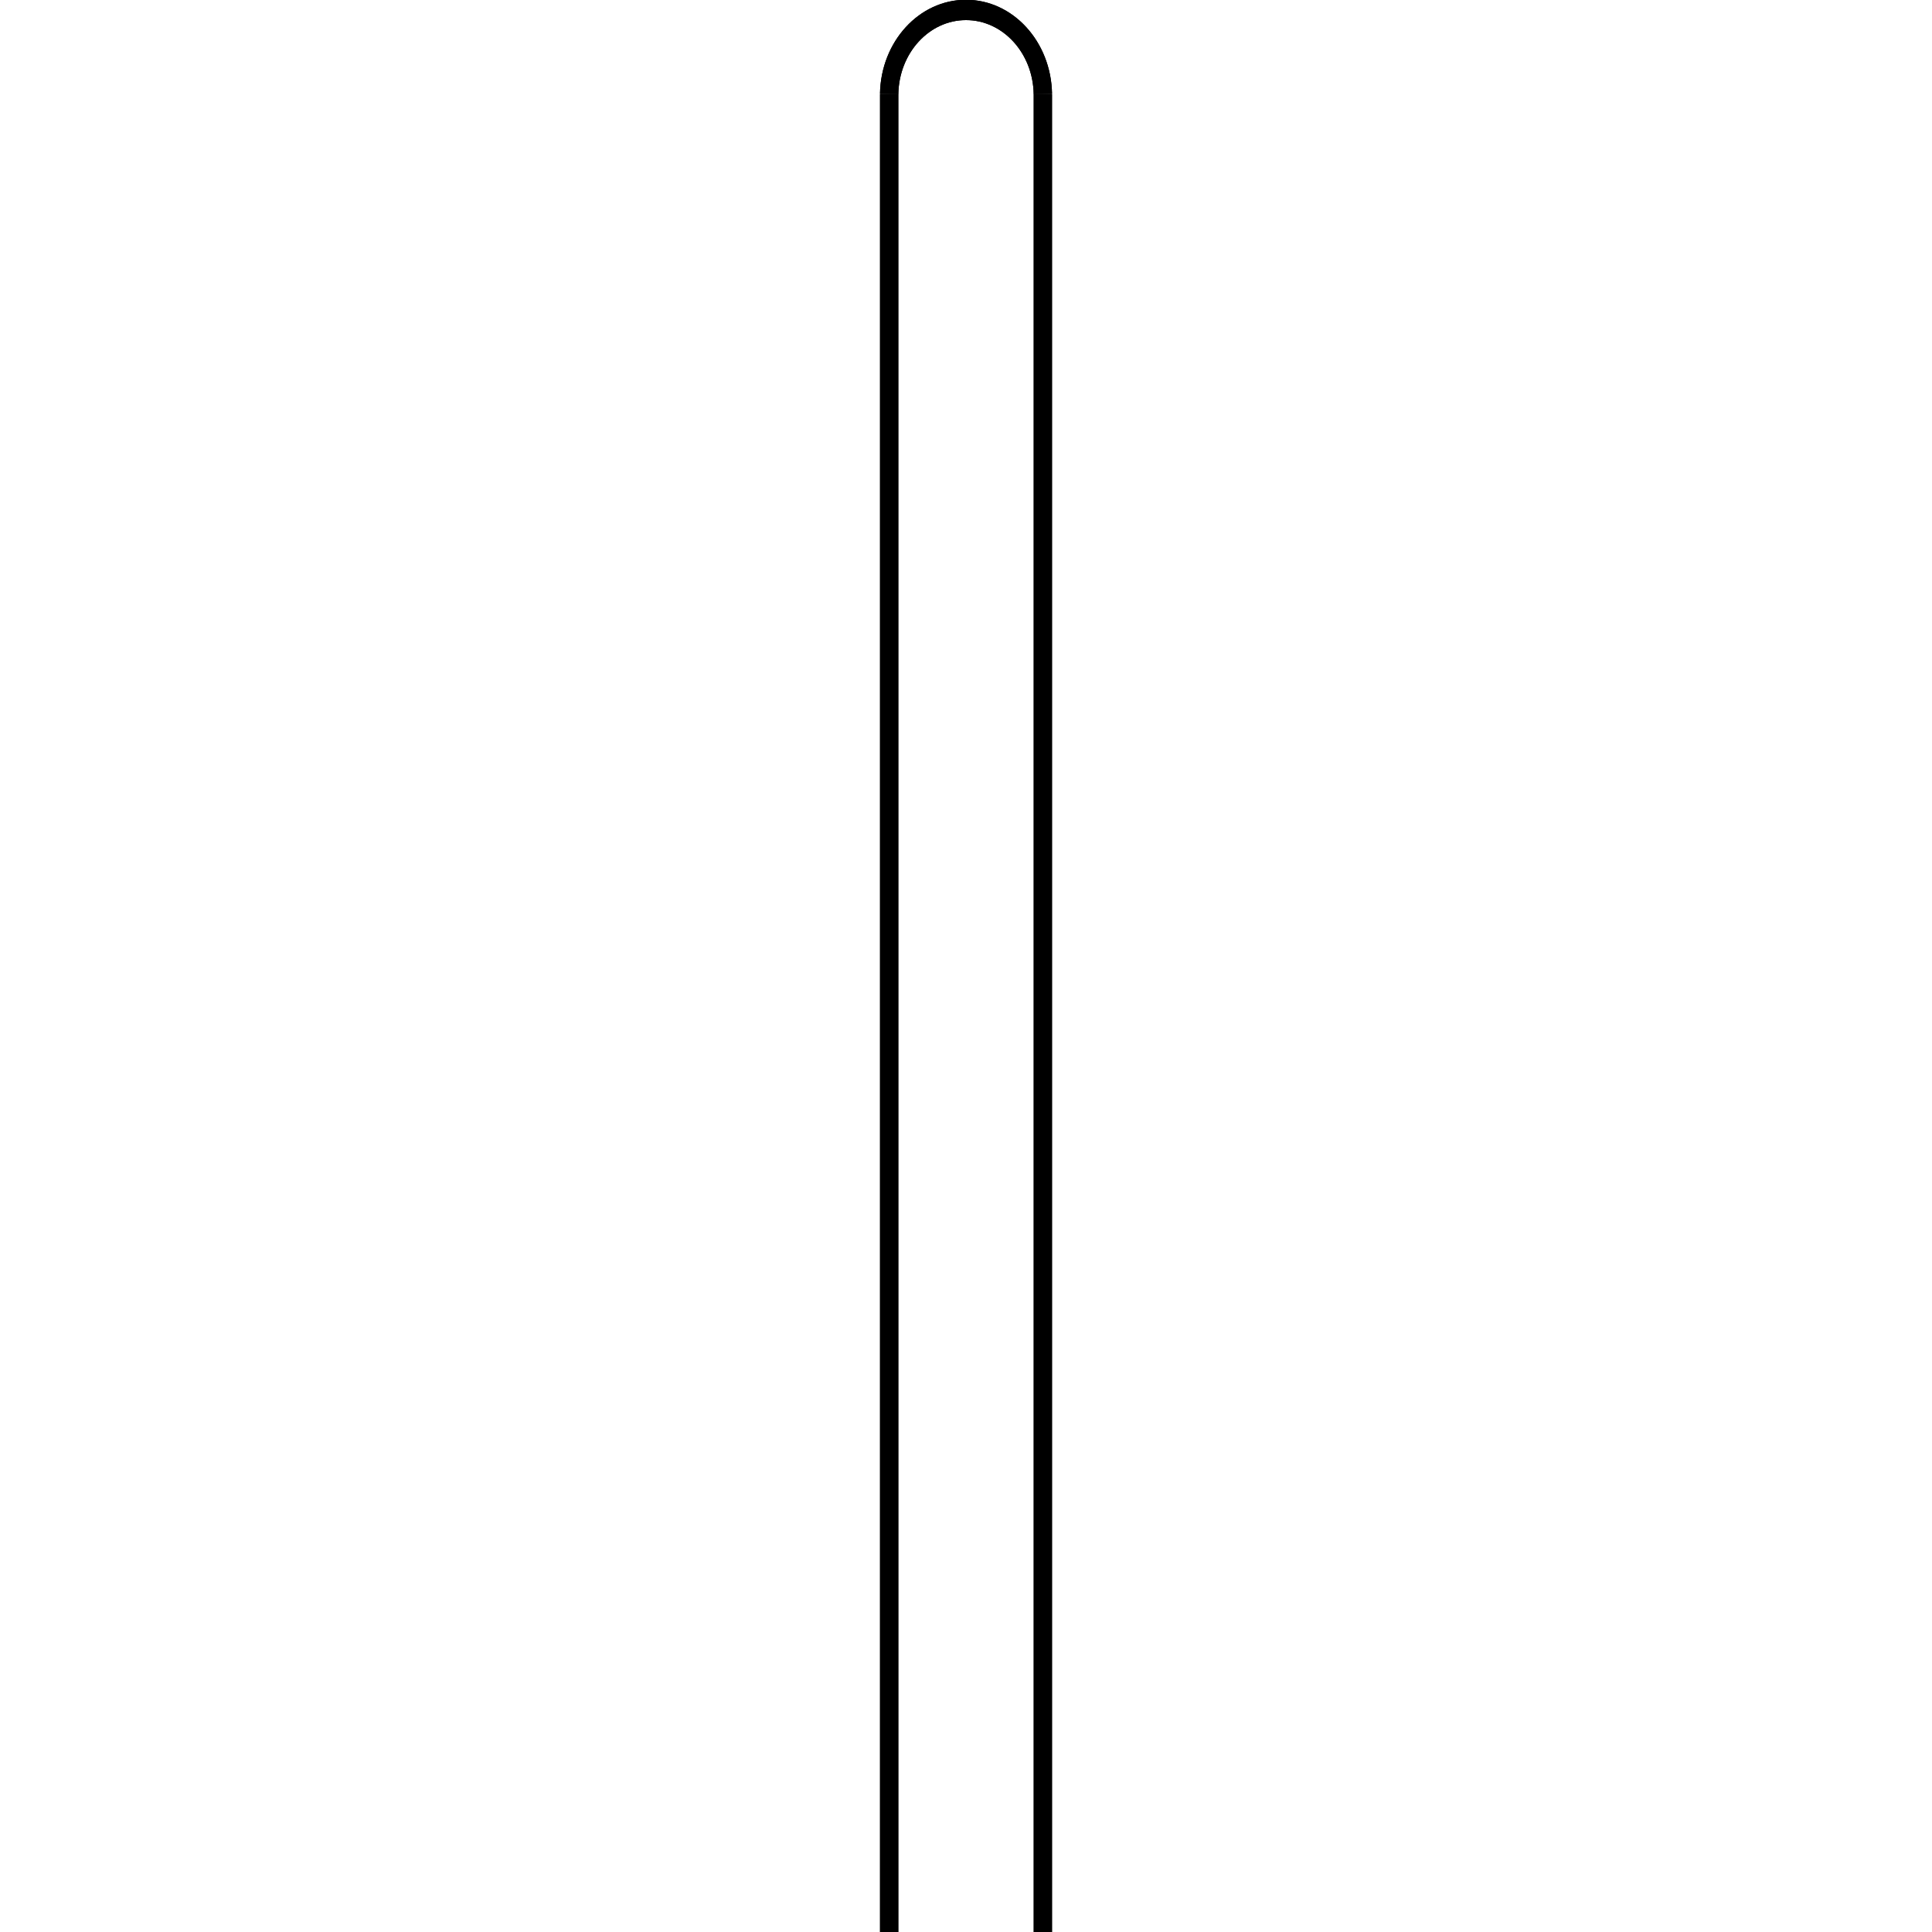
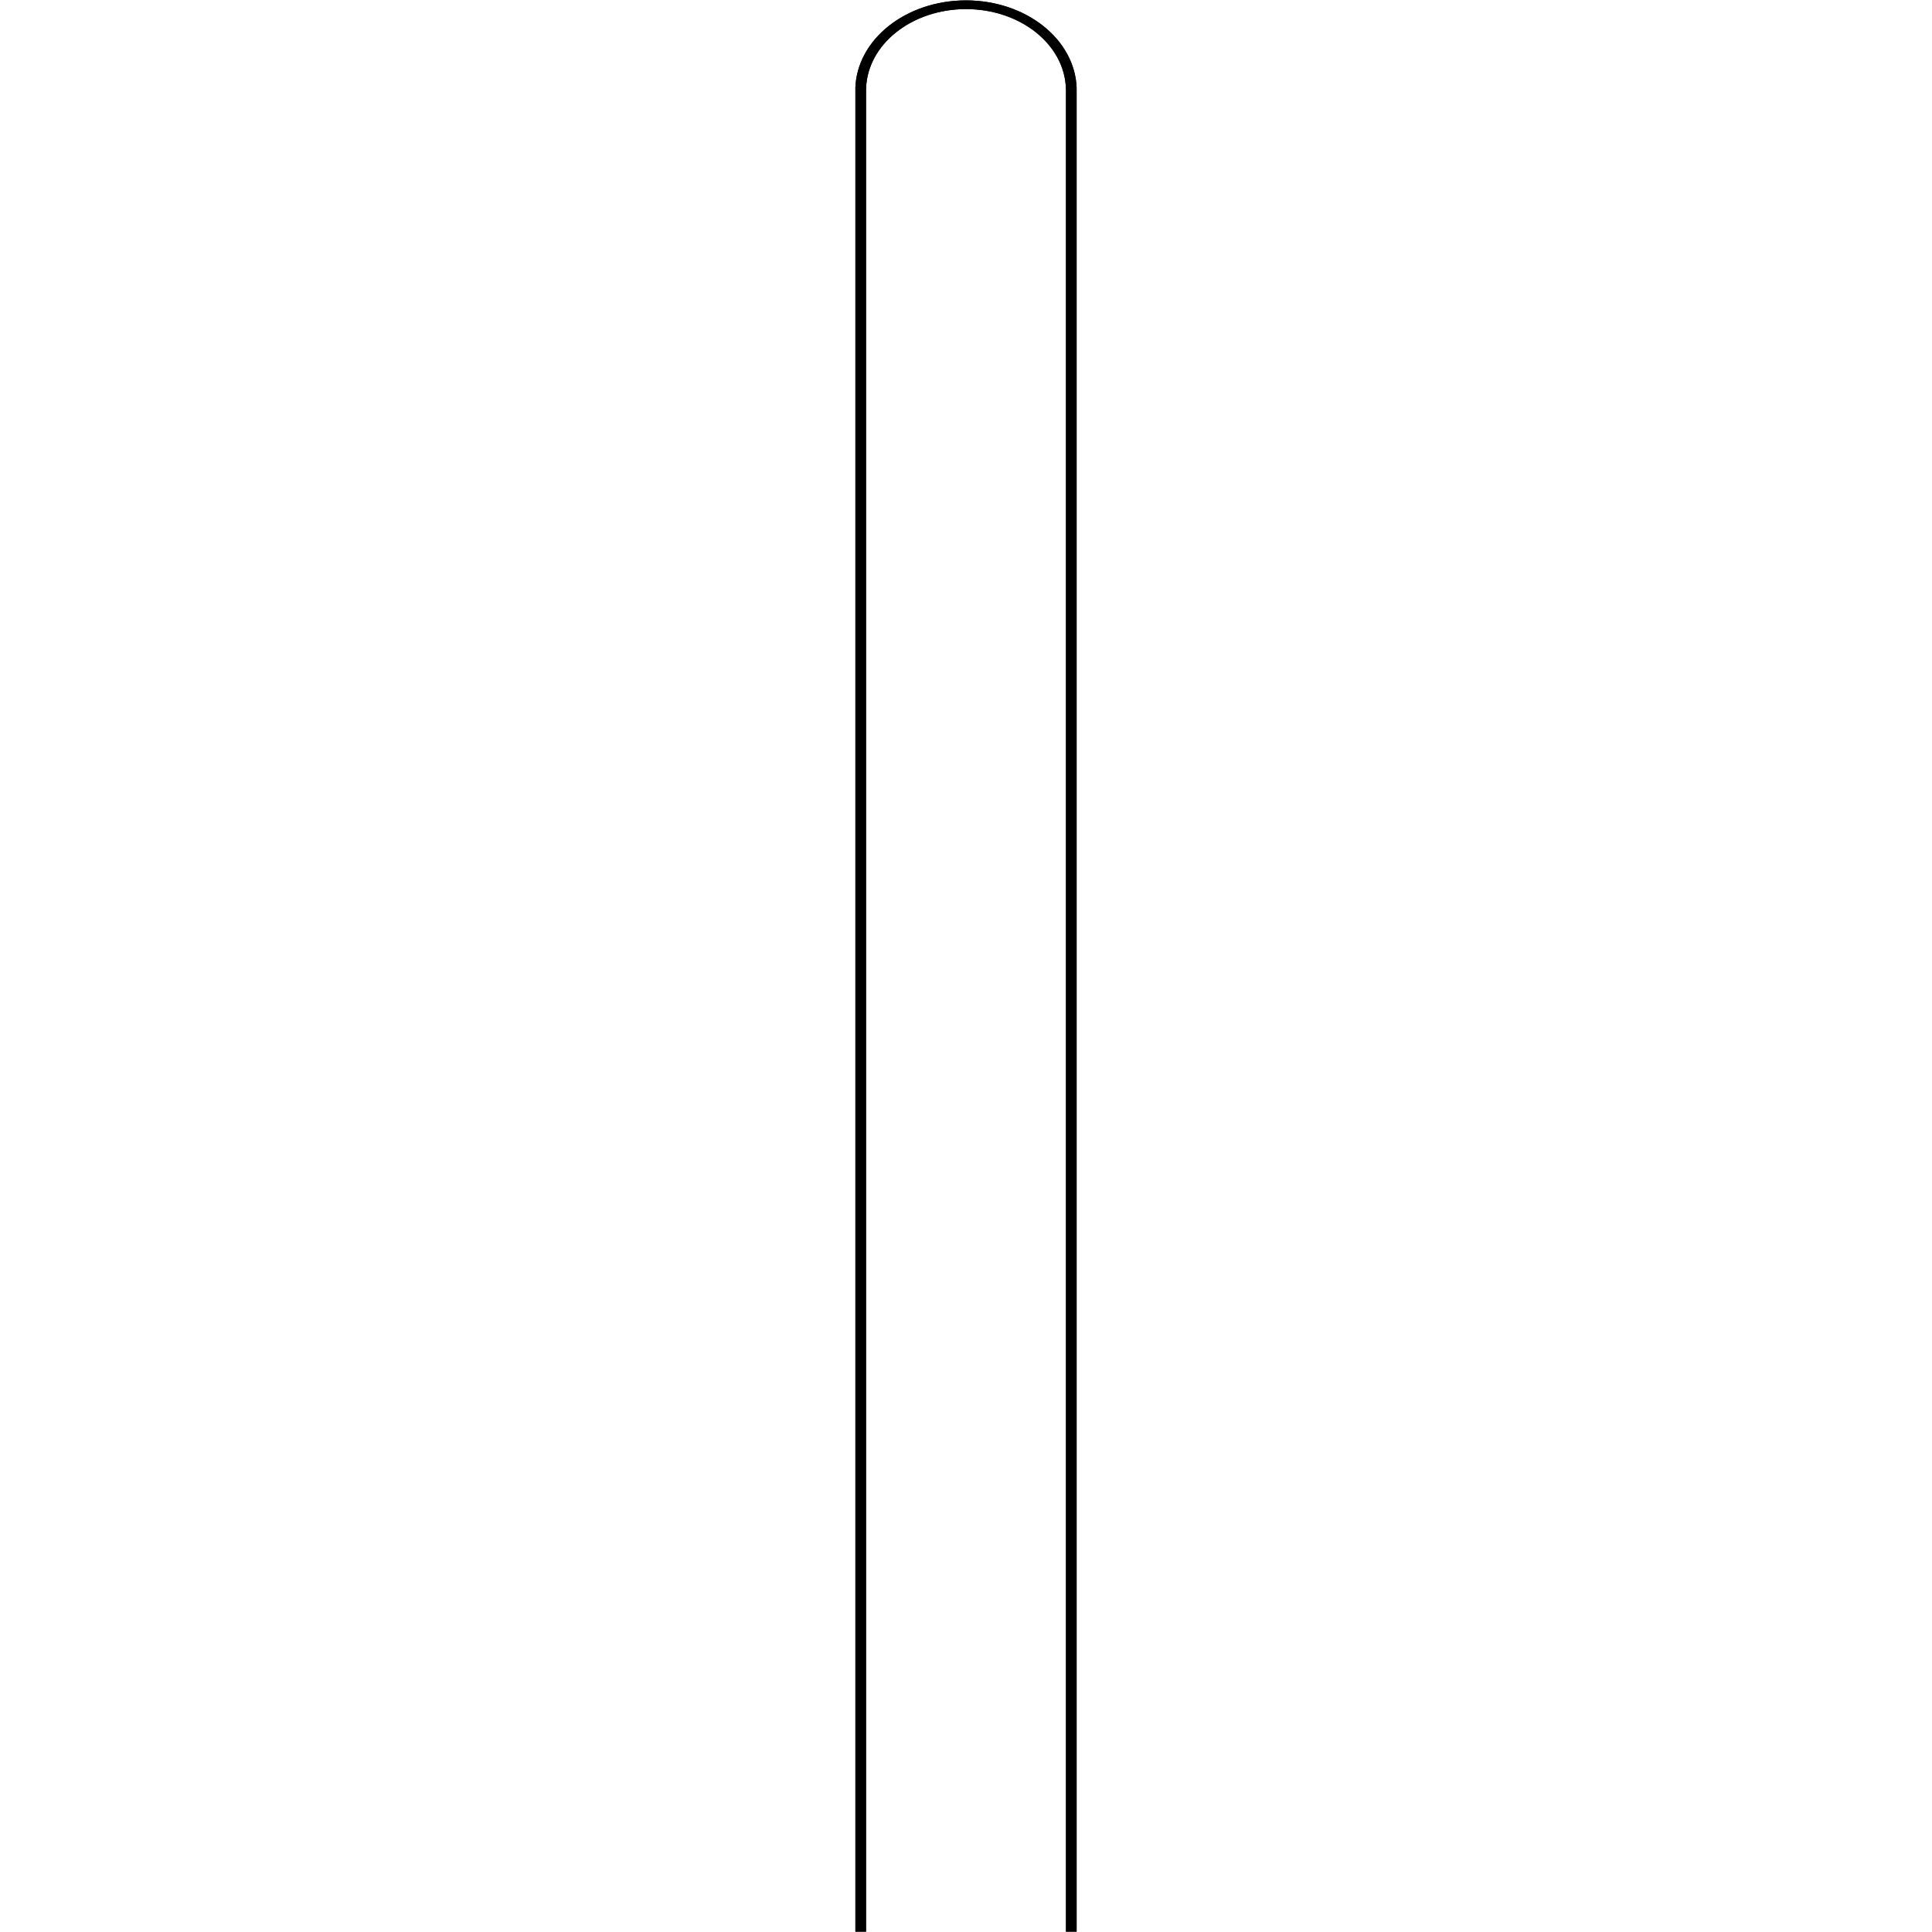
- <svg xmlns="http://www.w3.org/2000/svg" width="100" height="100" viewBox="0 0 26.458 26.458" version="1.1" id="svg2869">
+ <svg xmlns="http://www.w3.org/2000/svg" width="200mm" height="200mm" viewBox="0 0 200 200" version="1.1" id="svg2869">
  <defs id="defs2866" />
-   <g id="g6338" transform="matrix(0.09076663,0,0,0.1005082,3.359397,-13.49125)" style="stroke-width:2.77;stroke-miterlimit:4;stroke-dasharray:none">
-     <polyline points="550.038,319.528 550.038,333.781 " id="polyline1024" style="fill:none;stroke:#000000;stroke-width:0.158;stroke-miterlimit:4;stroke-dasharray:none" transform="matrix(17.47338,0,0,17.57557,-9513.878,-5468.879)" />
-     <polyline points="551.365,333.781 551.365,319.528 " id="polyline1026" style="fill:none;stroke:#000000;stroke-width:0.158;stroke-miterlimit:4;stroke-dasharray:none" transform="matrix(17.47338,0,0,17.57557,-9513.878,-5468.879)" />
-     <path d="m 120.331,147.006 a 11.596,11.664 0 0 0 -23.187,0" id="path1028" style="fill:none;stroke:#000000;stroke-width:2.77;stroke-miterlimit:4;stroke-dasharray:none" />
-     <polyline points="550.038,319.528 550.038,333.781 " id="polyline1068" style="fill:none;stroke:#000000;stroke-width:0.158;stroke-miterlimit:4;stroke-dasharray:none" transform="matrix(17.47338,0,0,17.57557,-9513.878,-5468.879)" />
-     <polyline points="551.365,333.781 551.365,319.528 " id="polyline1070" style="fill:none;stroke:#000000;stroke-width:0.158;stroke-miterlimit:4;stroke-dasharray:none" transform="matrix(17.47338,0,0,17.57557,-9513.878,-5468.879)" />
-     <path d="m 120.331,147.006 a 11.596,11.664 0 0 0 -23.187,0" id="path1072" style="fill:none;stroke:#000000;stroke-width:2.77;stroke-miterlimit:4;stroke-dasharray:none" />
+   <g id="g6338" transform="matrix(0.9402449,0,0,0.7615548,-2.240217,-102.7642)" style="stroke-width:1.182;stroke-miterlimit:4;stroke-dasharray:none">
+     <polyline points="550.038,319.528 550.038,333.781 " id="polyline1024" style="fill:none;stroke:#000000;stroke-width:0.067;stroke-miterlimit:4;stroke-dasharray:none" transform="matrix(17.47338,0,0,17.57557,-9513.878,-5468.879)" />
+     <polyline points="551.365,333.781 551.365,319.528 " id="polyline1026" style="fill:none;stroke:#000000;stroke-width:0.067;stroke-miterlimit:4;stroke-dasharray:none" transform="matrix(17.47338,0,0,17.57557,-9513.878,-5468.879)" />
+     <path d="m 120.331,147.006 a 11.596,11.664 0 0 0 -23.187,0" id="path1028" style="fill:none;stroke:#000000;stroke-width:1.182;stroke-miterlimit:4;stroke-dasharray:none" />
+     <polyline points="550.038,319.528 550.038,333.781 " id="polyline1068" style="fill:none;stroke:#000000;stroke-width:0.067;stroke-miterlimit:4;stroke-dasharray:none" transform="matrix(17.47338,0,0,17.57557,-9513.878,-5468.879)" />
+     <polyline points="551.365,333.781 551.365,319.528 " id="polyline1070" style="fill:none;stroke:#000000;stroke-width:0.067;stroke-miterlimit:4;stroke-dasharray:none" transform="matrix(17.47338,0,0,17.57557,-9513.878,-5468.879)" />
+     <path d="m 120.331,147.006 a 11.596,11.664 0 0 0 -23.187,0" id="path1072" style="fill:none;stroke:#000000;stroke-width:1.182;stroke-miterlimit:4;stroke-dasharray:none" />
  </g>
-   <g id="layer1" transform="matrix(1.624997,0,0,1.625,-431.3336,-368.9772)" style="stroke-width:0.615">
-     <g id="g6351-3" transform="matrix(0.2550201,0,0,0.2550201,193.3161,105.1846)" style="stroke-width:6.385;stroke-miterlimit:4;stroke-dasharray:none" />
+   <g id="layer1" transform="matrix(16.83322,0,0,12.31269,-4582.115,-2796.648)" style="stroke-width:0.069;stroke-dasharray:none">
+     <g id="g6351-3" transform="matrix(0.2550201,0,0,0.2550201,193.3161,105.1846)" style="stroke-width:0.272;stroke-miterlimit:4;stroke-dasharray:none" />
  </g>
</svg>
